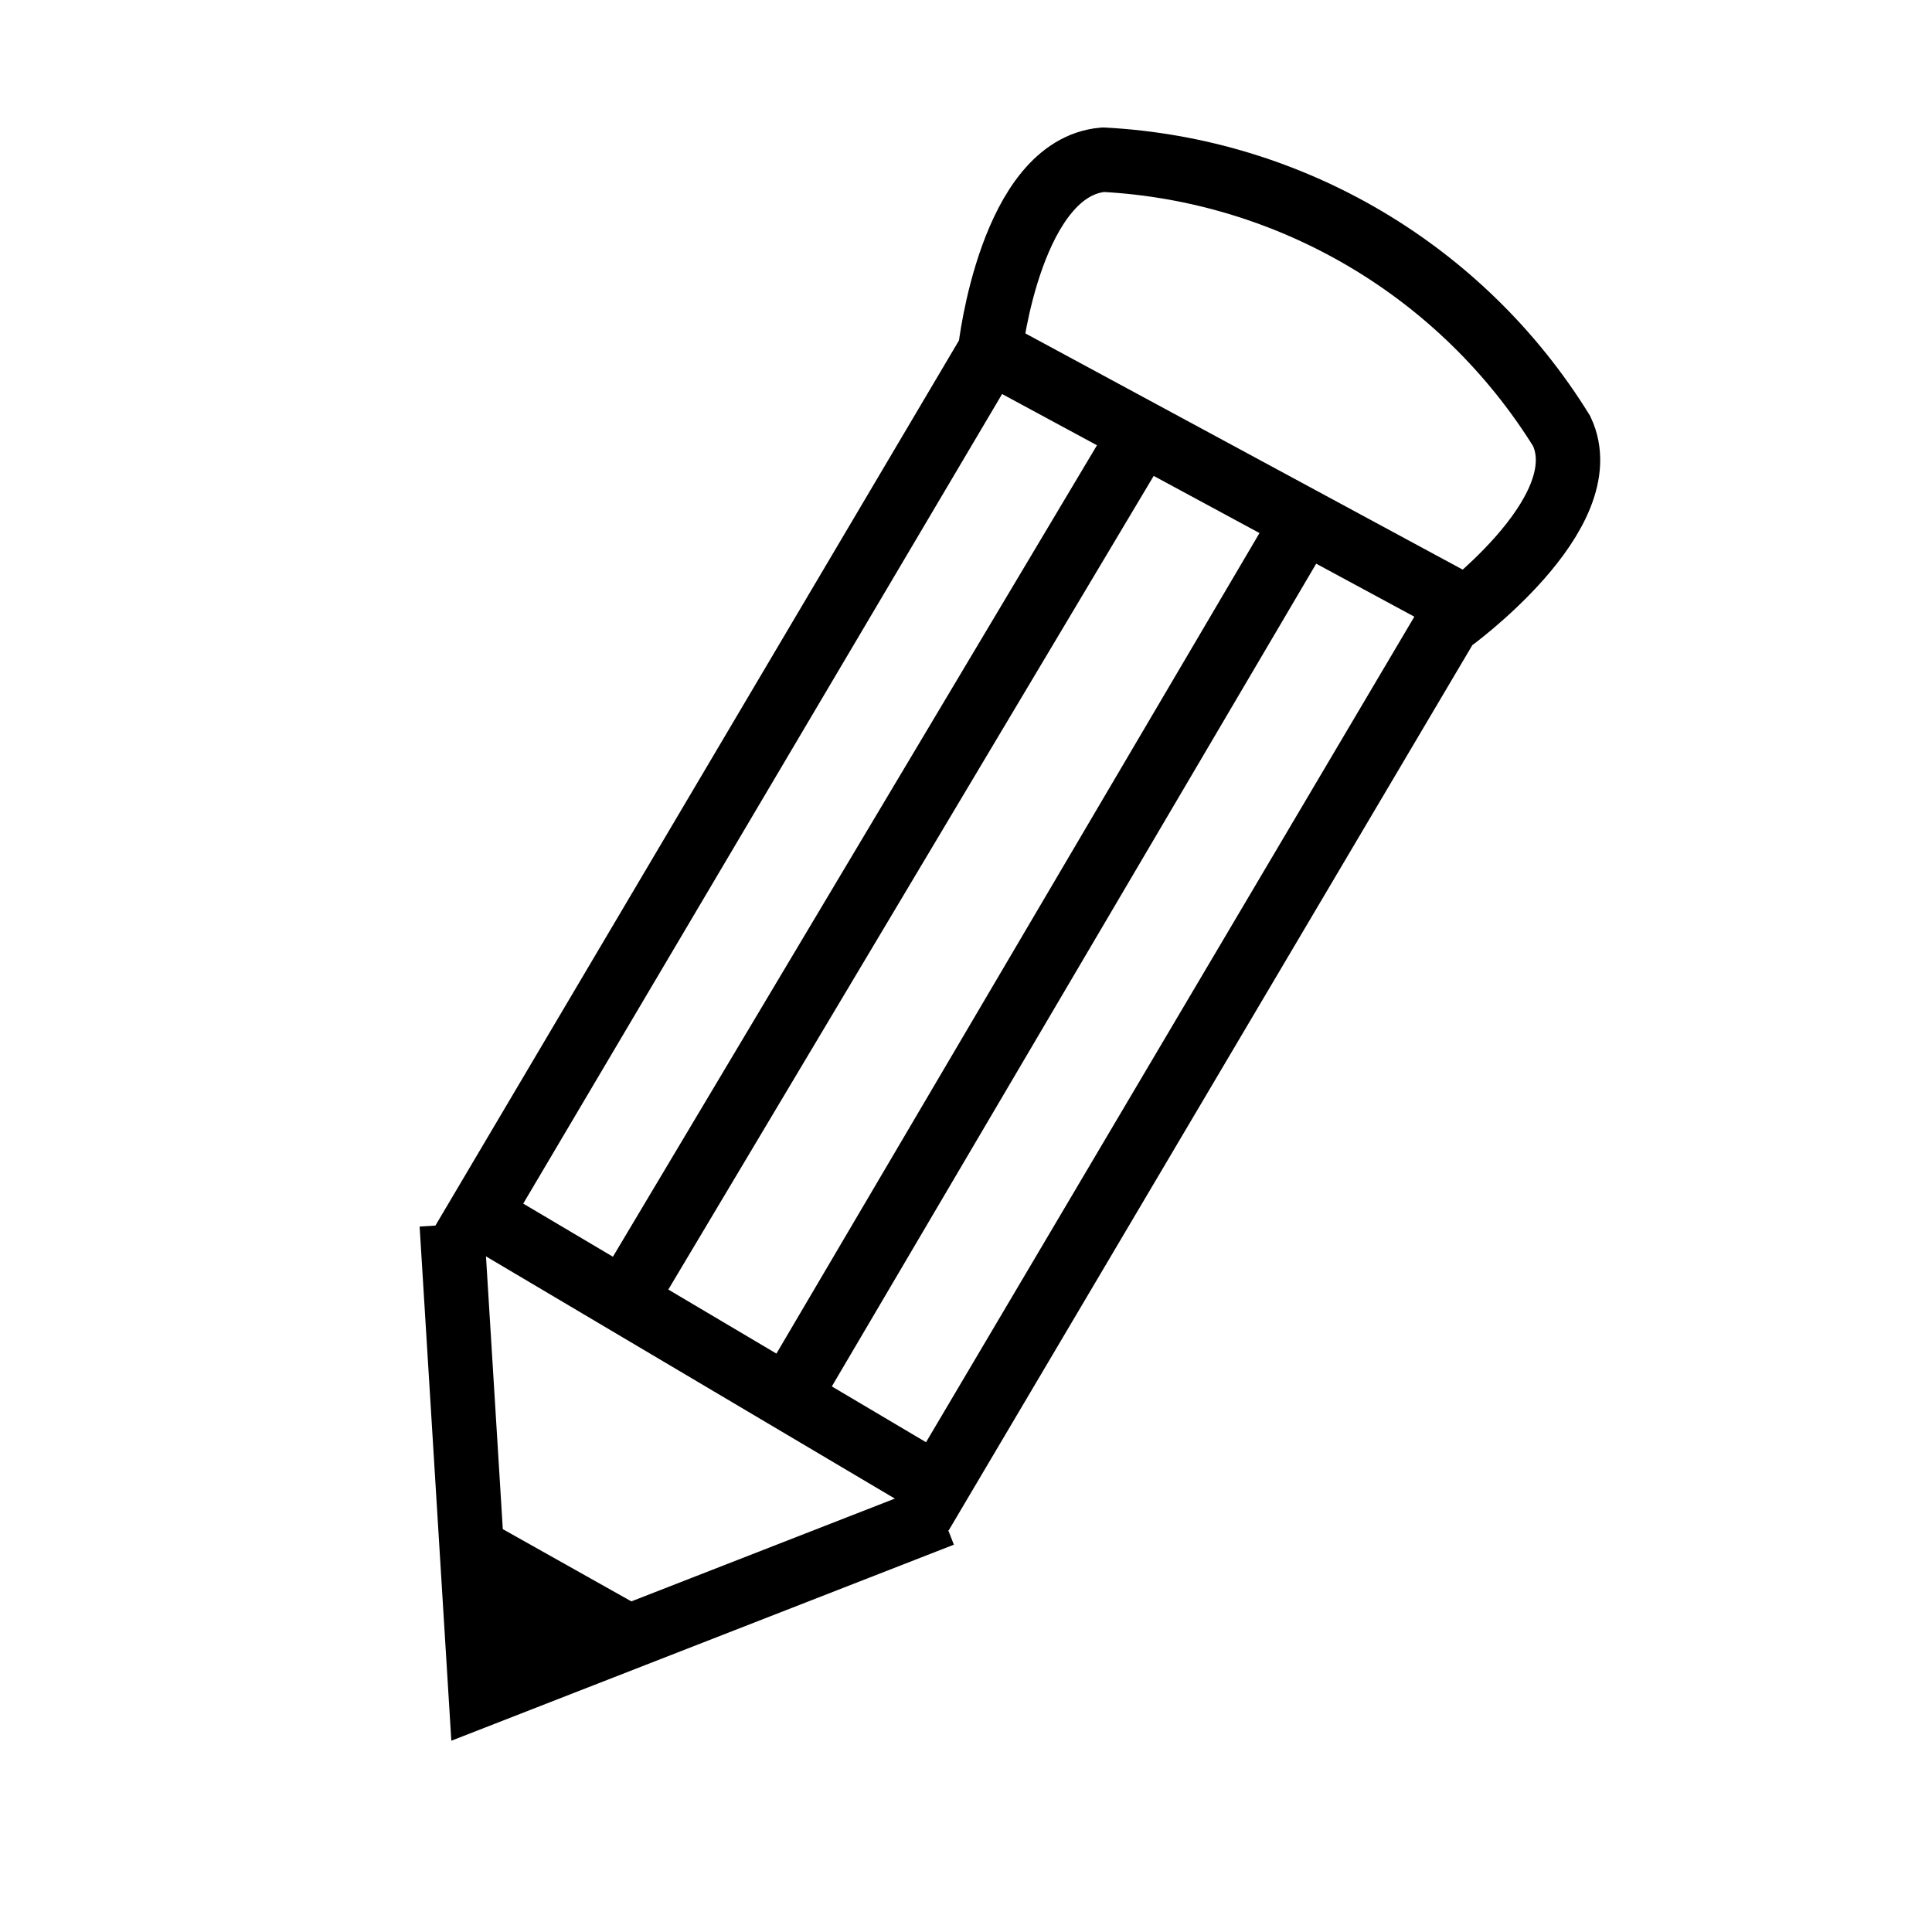
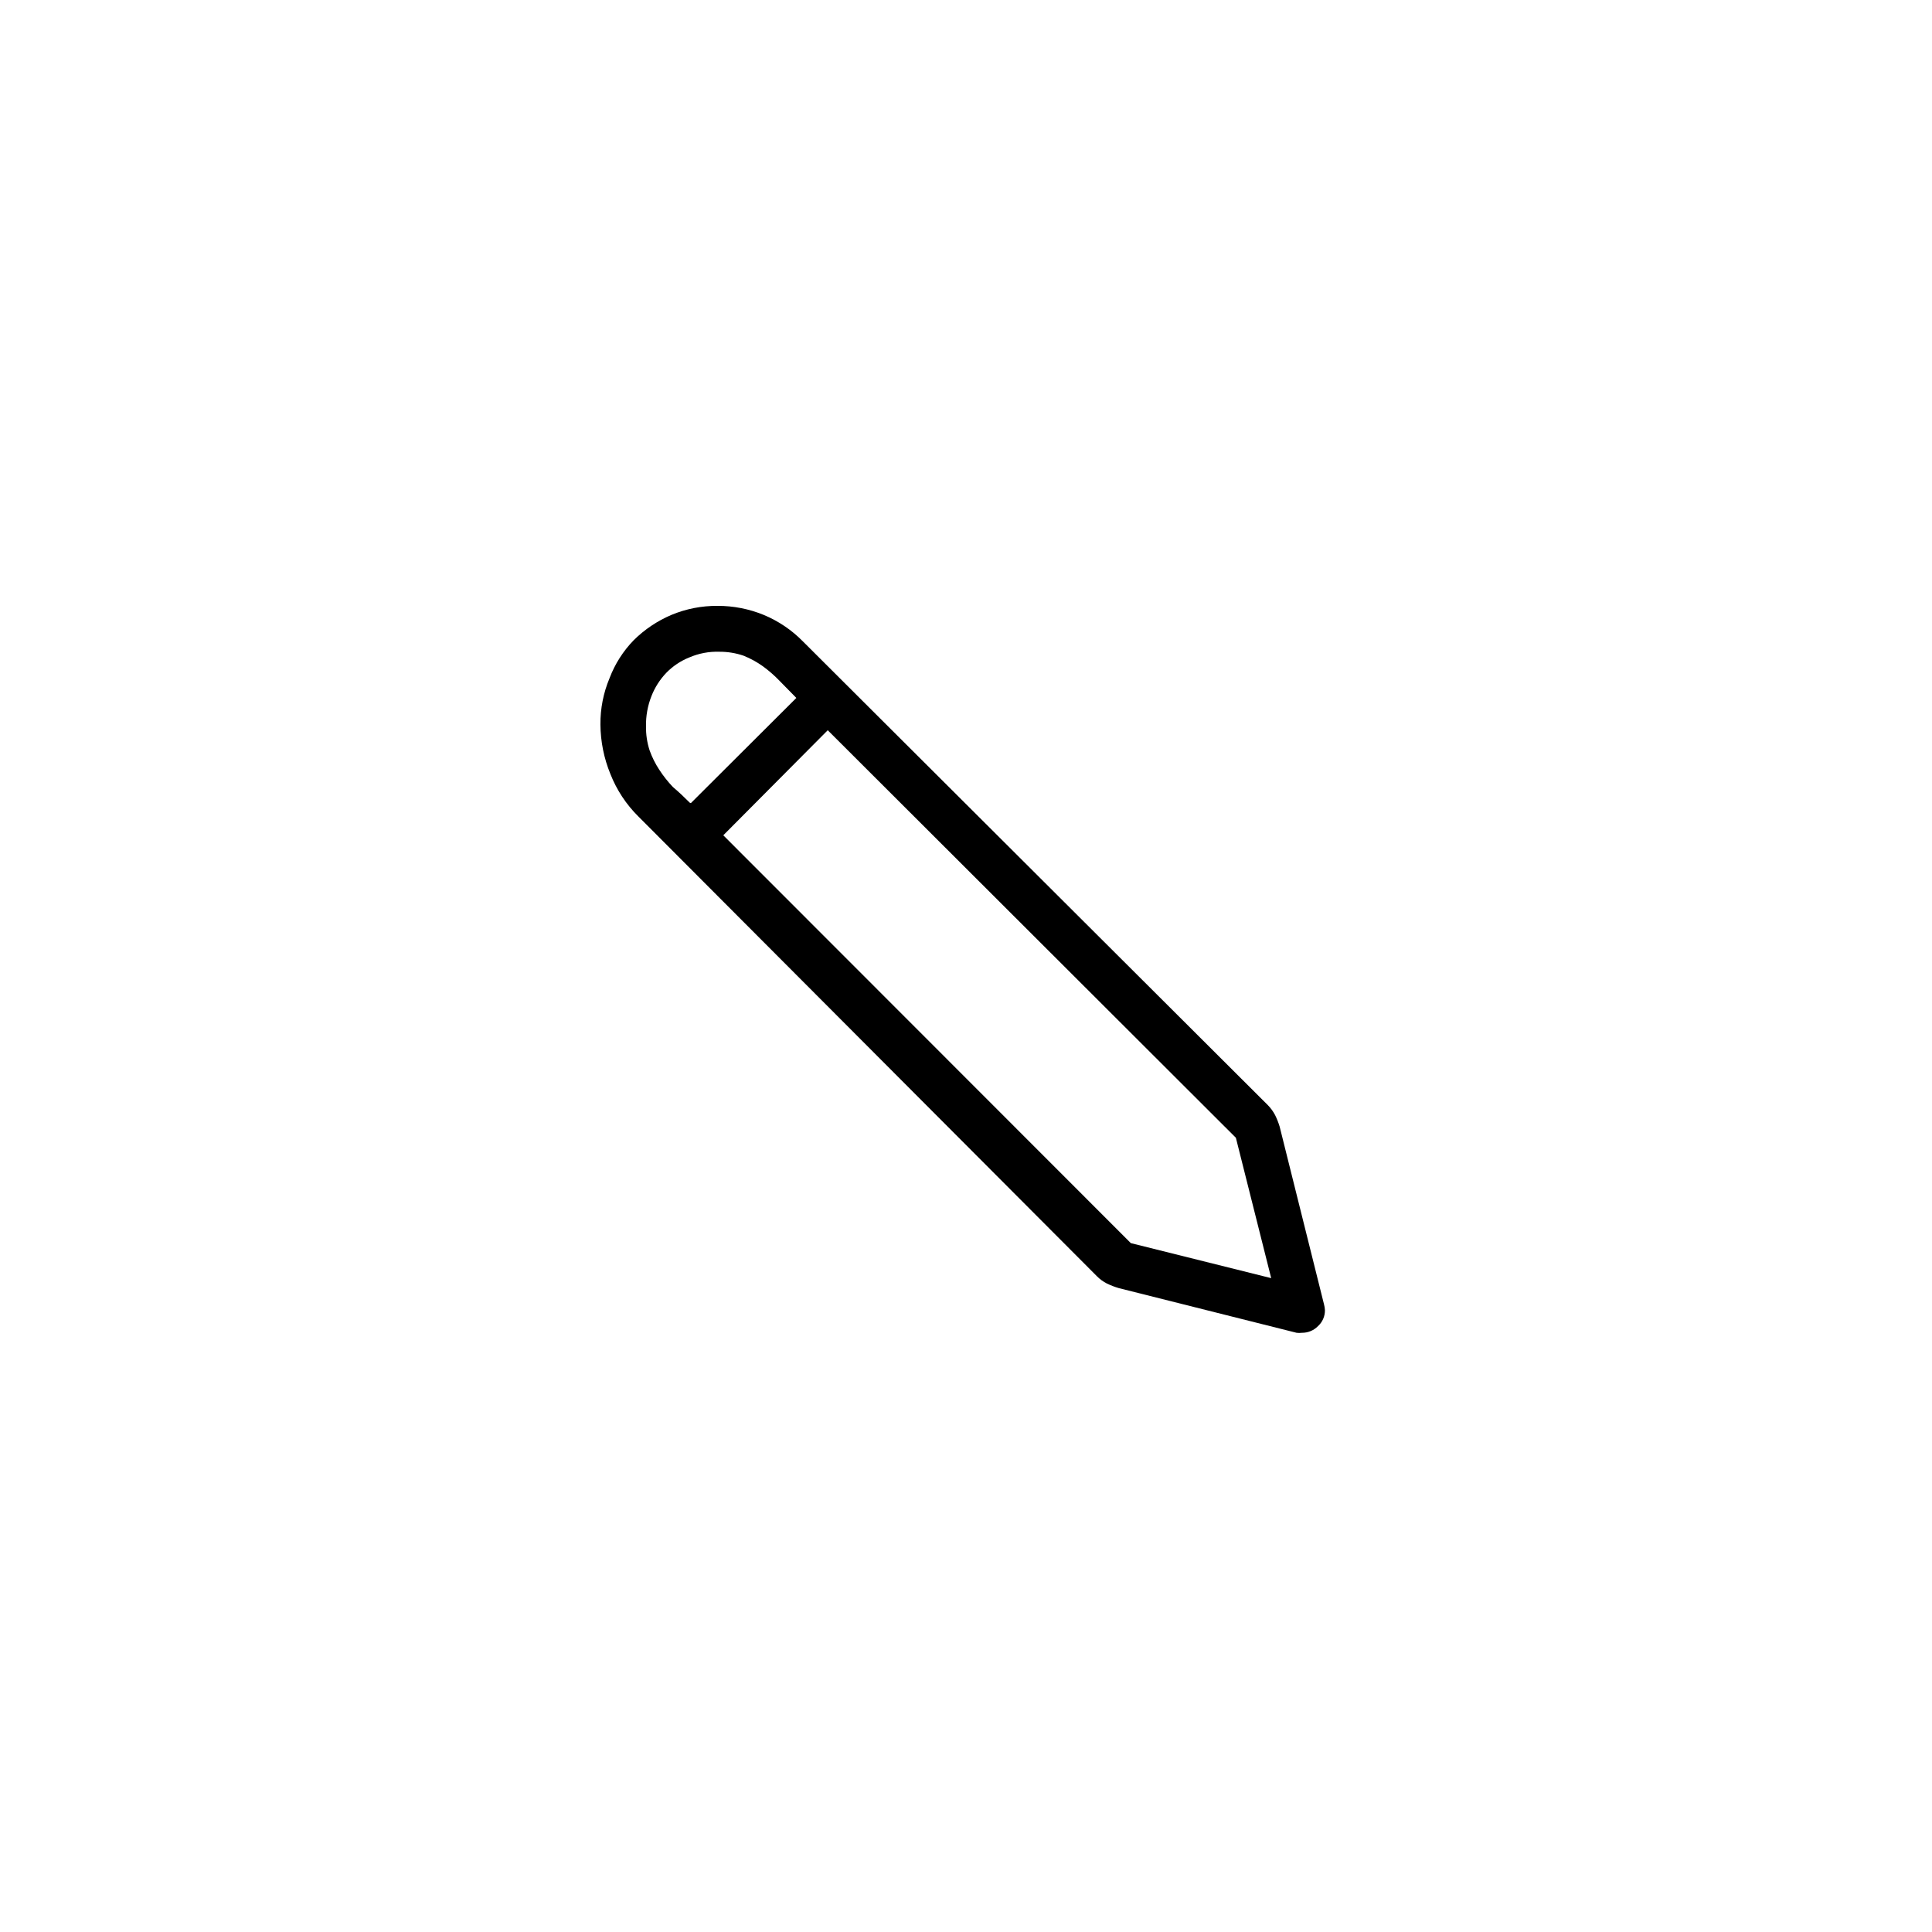
- <svg xmlns="http://www.w3.org/2000/svg" height="60" width="60" viewBox="0 0 60 60">
-   <g stroke-width="2" fill="none" stroke="#000">
-     <path d="M34.26 4.96c-2.85.25-3.5 5.8-3.51 5.94L14.88 37.73l14.23 8.43 15.87-26.83H45s4.7-3.37 3.5-5.94a17.85 17.85 0 00-14.23-8.43z" />
-     <path d="M14.93 52.6l5.51-2.4-5.98-3.36.46 5.8" fill="#000" stroke="none" />
-     <path d="M35.38 13.58L19.56 40.1m20.8-23.69L24.6 43.18" />
-     <path d="M14.03 38.03l.9 14.6 14.33-5.59" stroke-width="2" />
-     <path d="M30.75 10.9l14.57 7.87v0" />
-   </g>
+ <svg xmlns="http://www.w3.org/2000/svg" viewBox="0 0 64 64">
+   <path d="M43.89,43.4a.7.7,0,0,1-.23.53.73.73,0,0,1-.53.22.69.69,0,0,1-.18,0l-5.89-1.48a2.62,2.62,0,0,1-.39-.15,1.27,1.27,0,0,1-.33-.24L21.15,27.05a4.08,4.08,0,0,1-.93-1.41A4.4,4.4,0,0,1,19.89,24a3.87,3.87,0,0,1,.3-1.53A3.68,3.68,0,0,1,21,21.2a4,4,0,0,1,1.24-.83,3.9,3.9,0,0,1,1.53-.3,4,4,0,0,1,1.53.3,3.92,3.92,0,0,1,1.29.87L42,36.61a1.4,1.4,0,0,1,.24.33,2.5,2.5,0,0,1,.15.38l1.47,5.89A.89.89,0,0,1,43.89,43.4Zm-21-16.8,3.49-3.48-.55-.56a4.18,4.18,0,0,0-.56-.49,3.06,3.06,0,0,0-.64-.35,2.44,2.44,0,0,0-.8-.13,2.32,2.32,0,0,0-1,.19,2.21,2.21,0,0,0-.76.51,2.36,2.36,0,0,0-.49.77,2.58,2.58,0,0,0-.18,1,2.45,2.45,0,0,0,.12.8,3,3,0,0,0,.32.64,4,4,0,0,0,.45.57C22.48,26.23,22.67,26.41,22.86,26.6Zm1.07,1.07,13.5,13.51,4.65,1.16-1.17-4.65L27.42,24.19Z" />
</svg>
